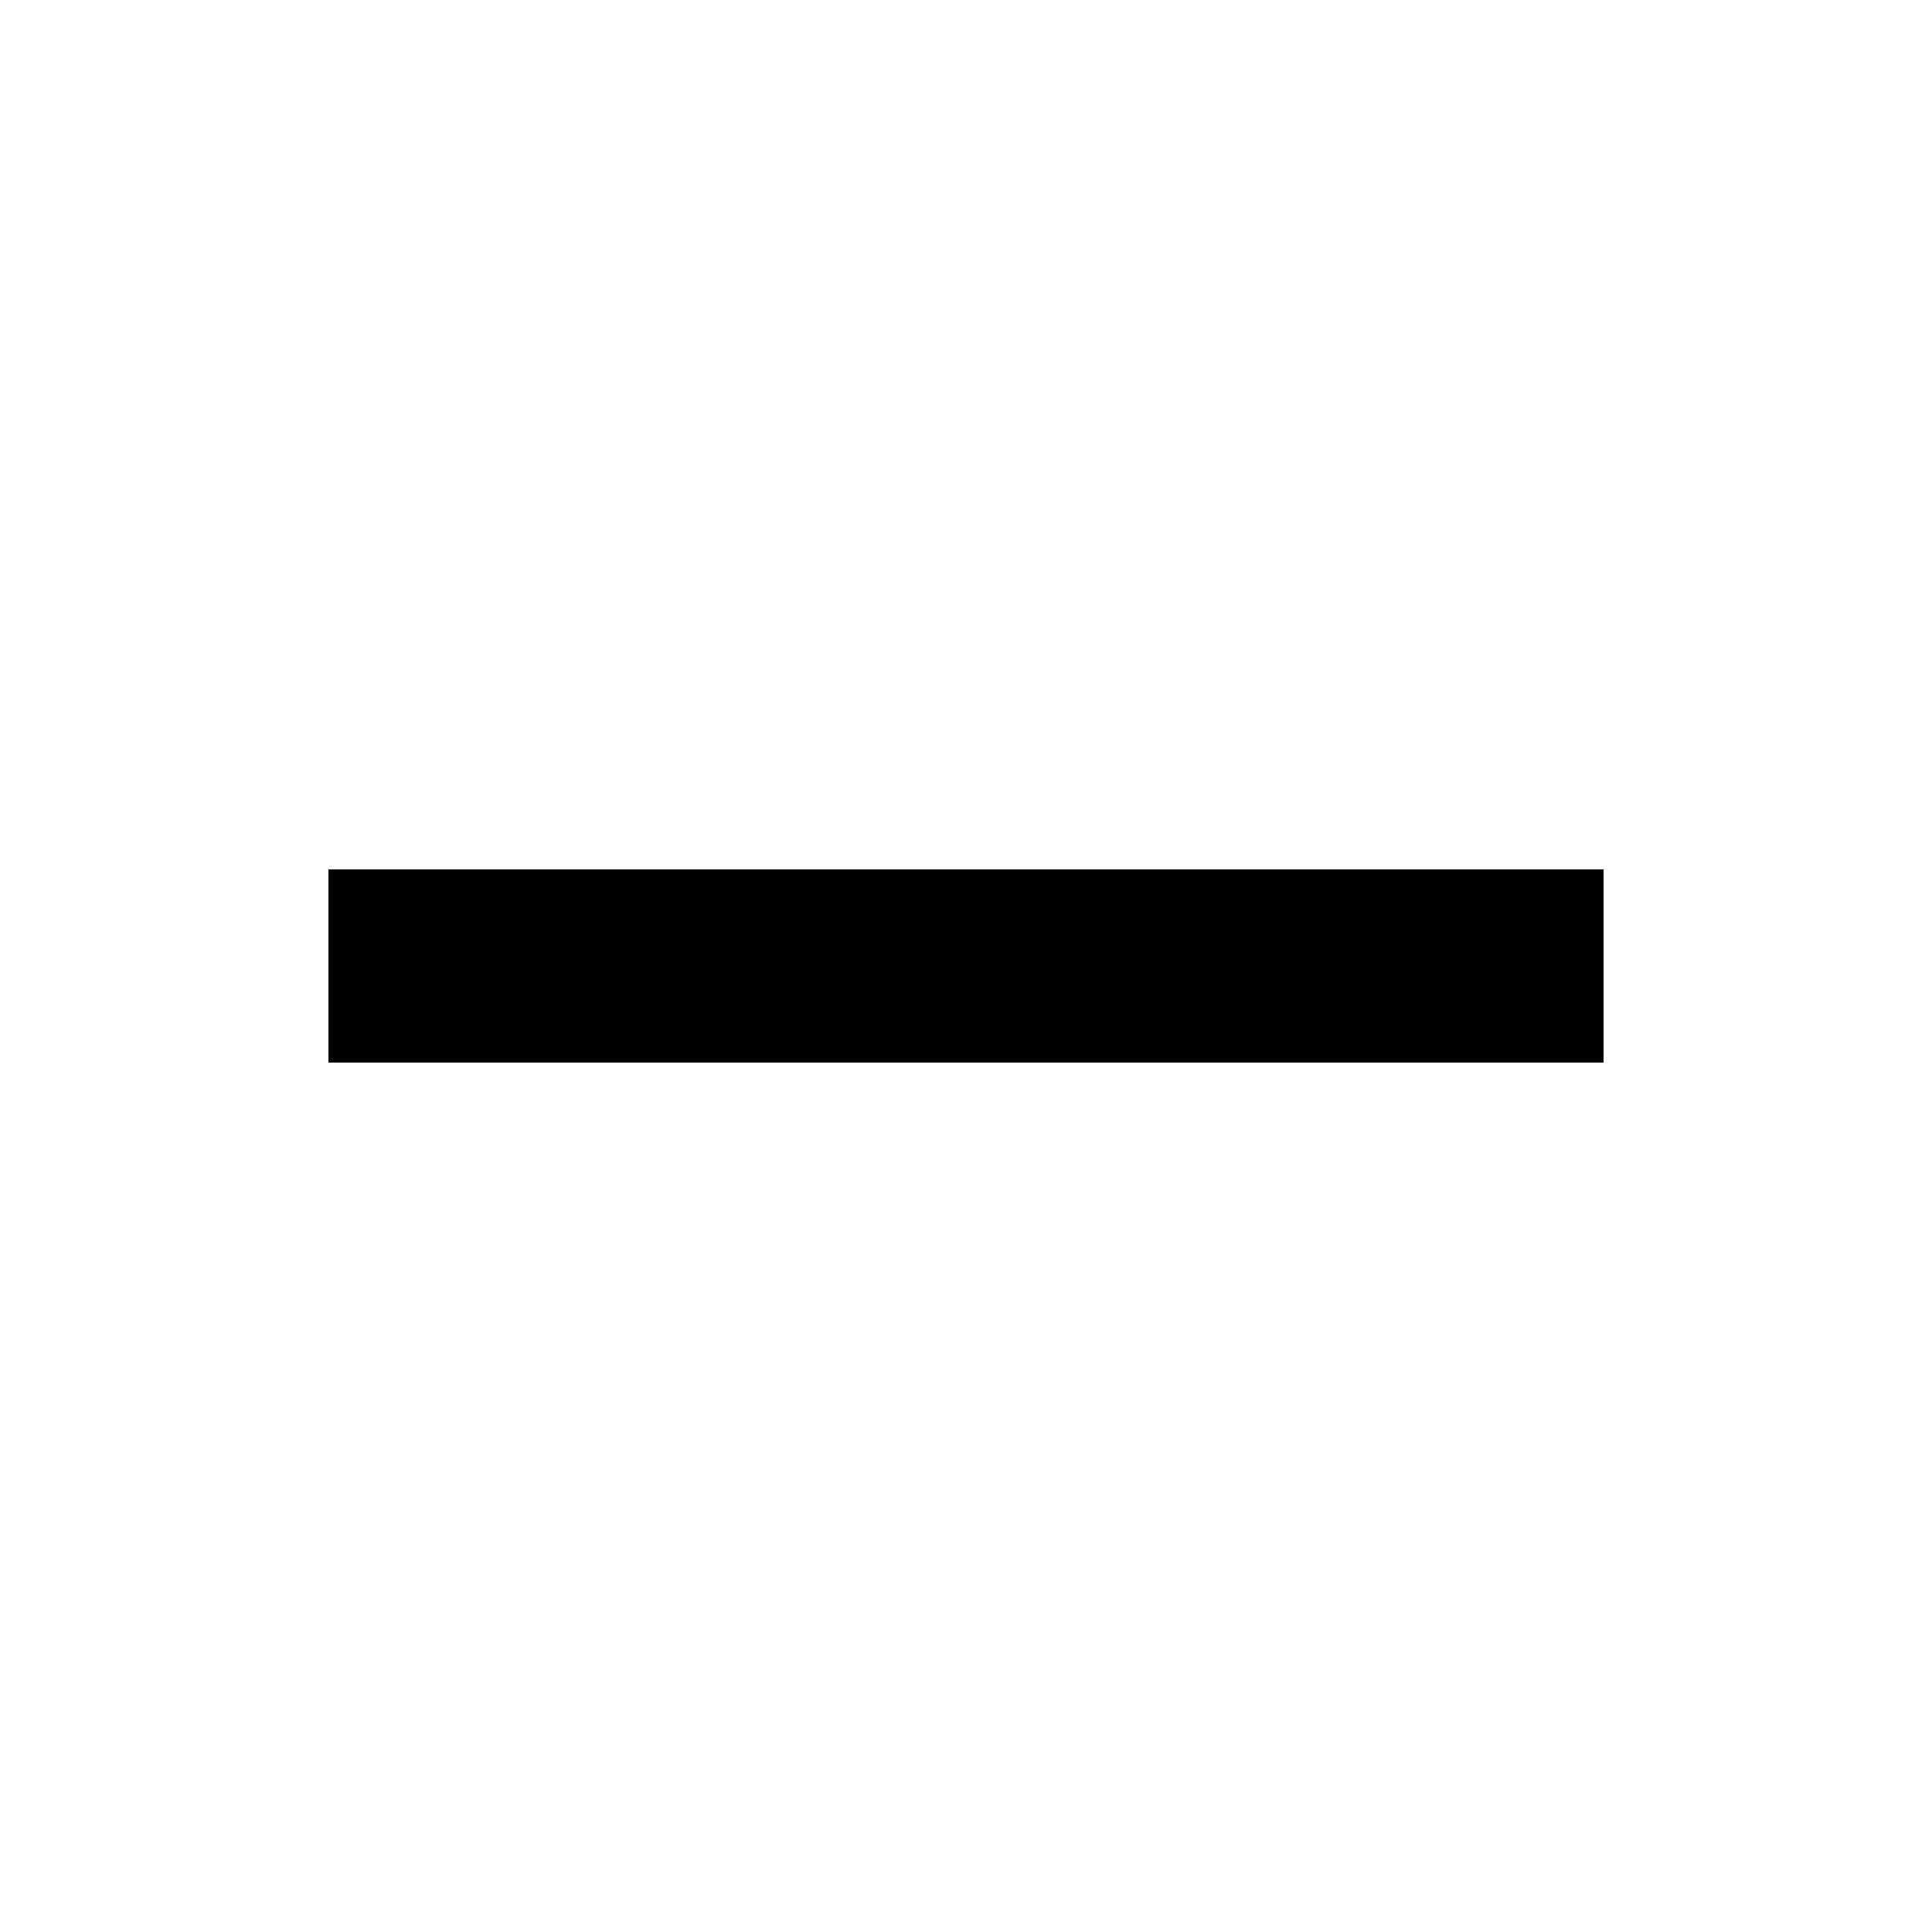
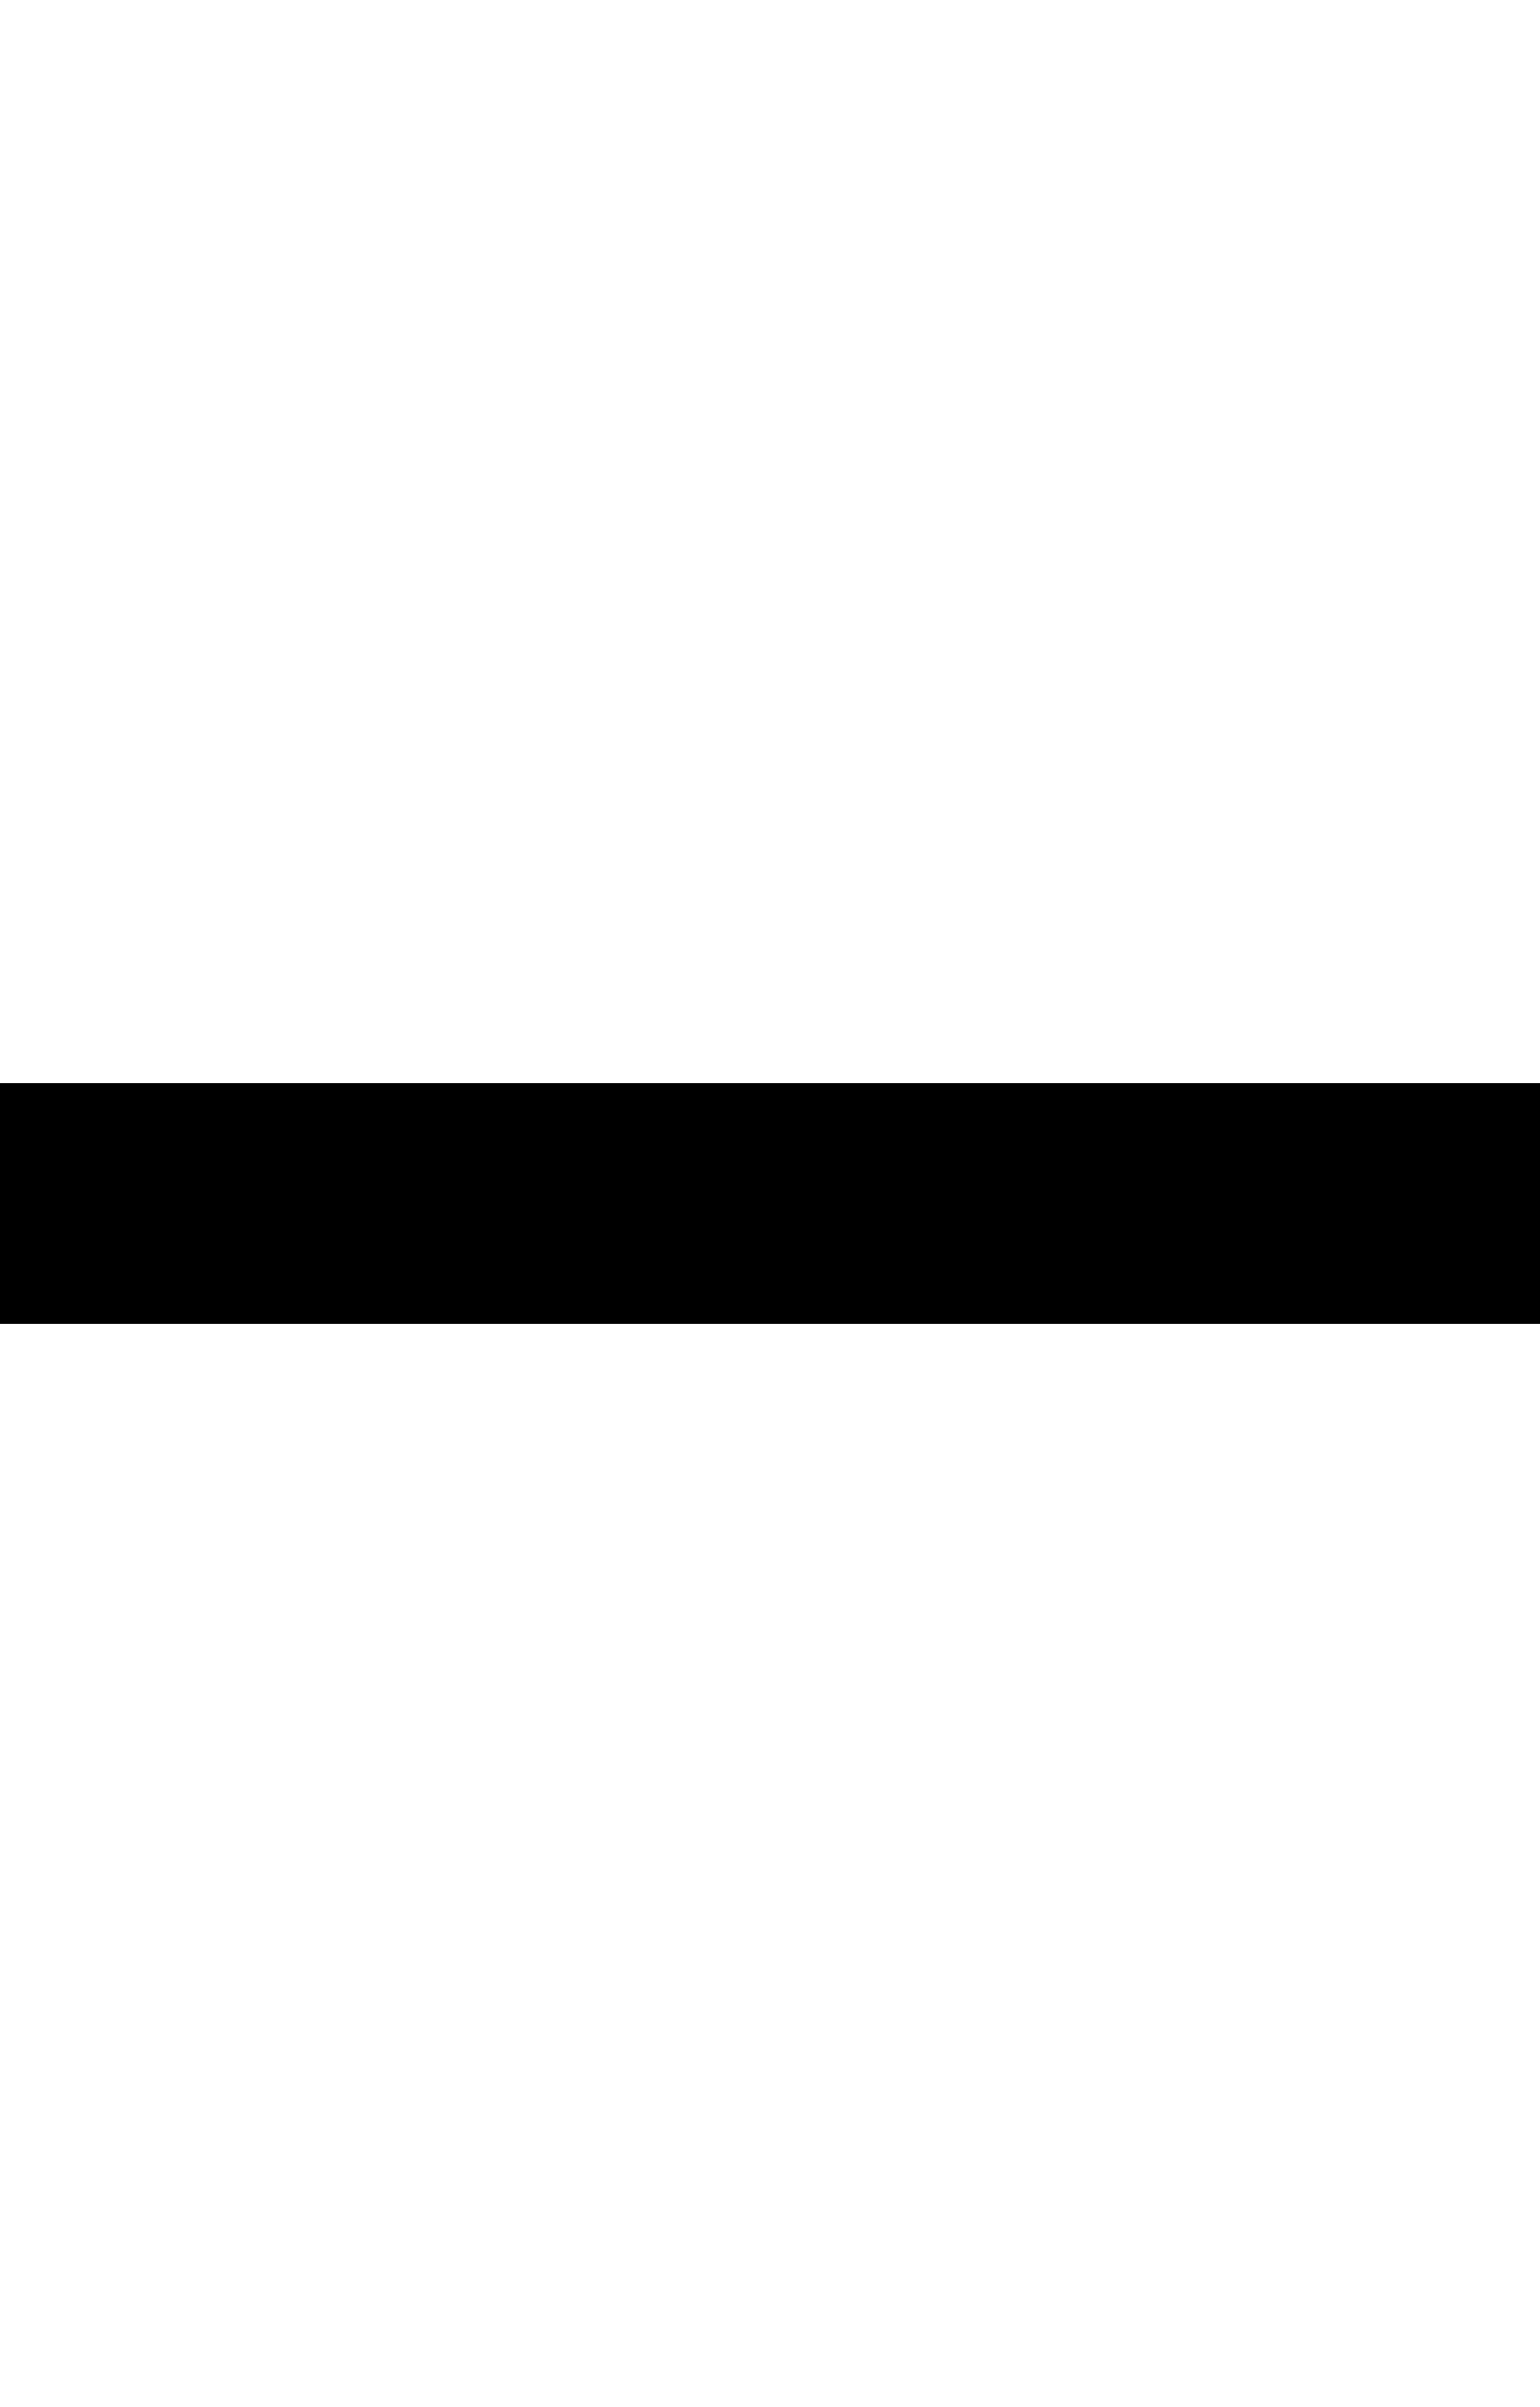
- <svg xmlns="http://www.w3.org/2000/svg" version="1.1" x="0px" y="0px" width="100px" height="100px" viewBox="0 0 100 100" enable-background="new 0 0 100 100" xml:space="preserve">
+ <svg xmlns="http://www.w3.org/2000/svg" version="1.1" x="0px" y="0px" width="64px" height="100px" viewBox="0 0 64 100" enable-background="new 0 0 64 100" xml:space="preserve">
  <g id="Layer_3" display="none">
</g>
  <g id="Your_Icon">
</g>
  <g id="Layer_4">
-     <rect x="17" y="45" width="66" height="10" />
+     <rect y="45" width="64" height="10" />
  </g>
</svg>
